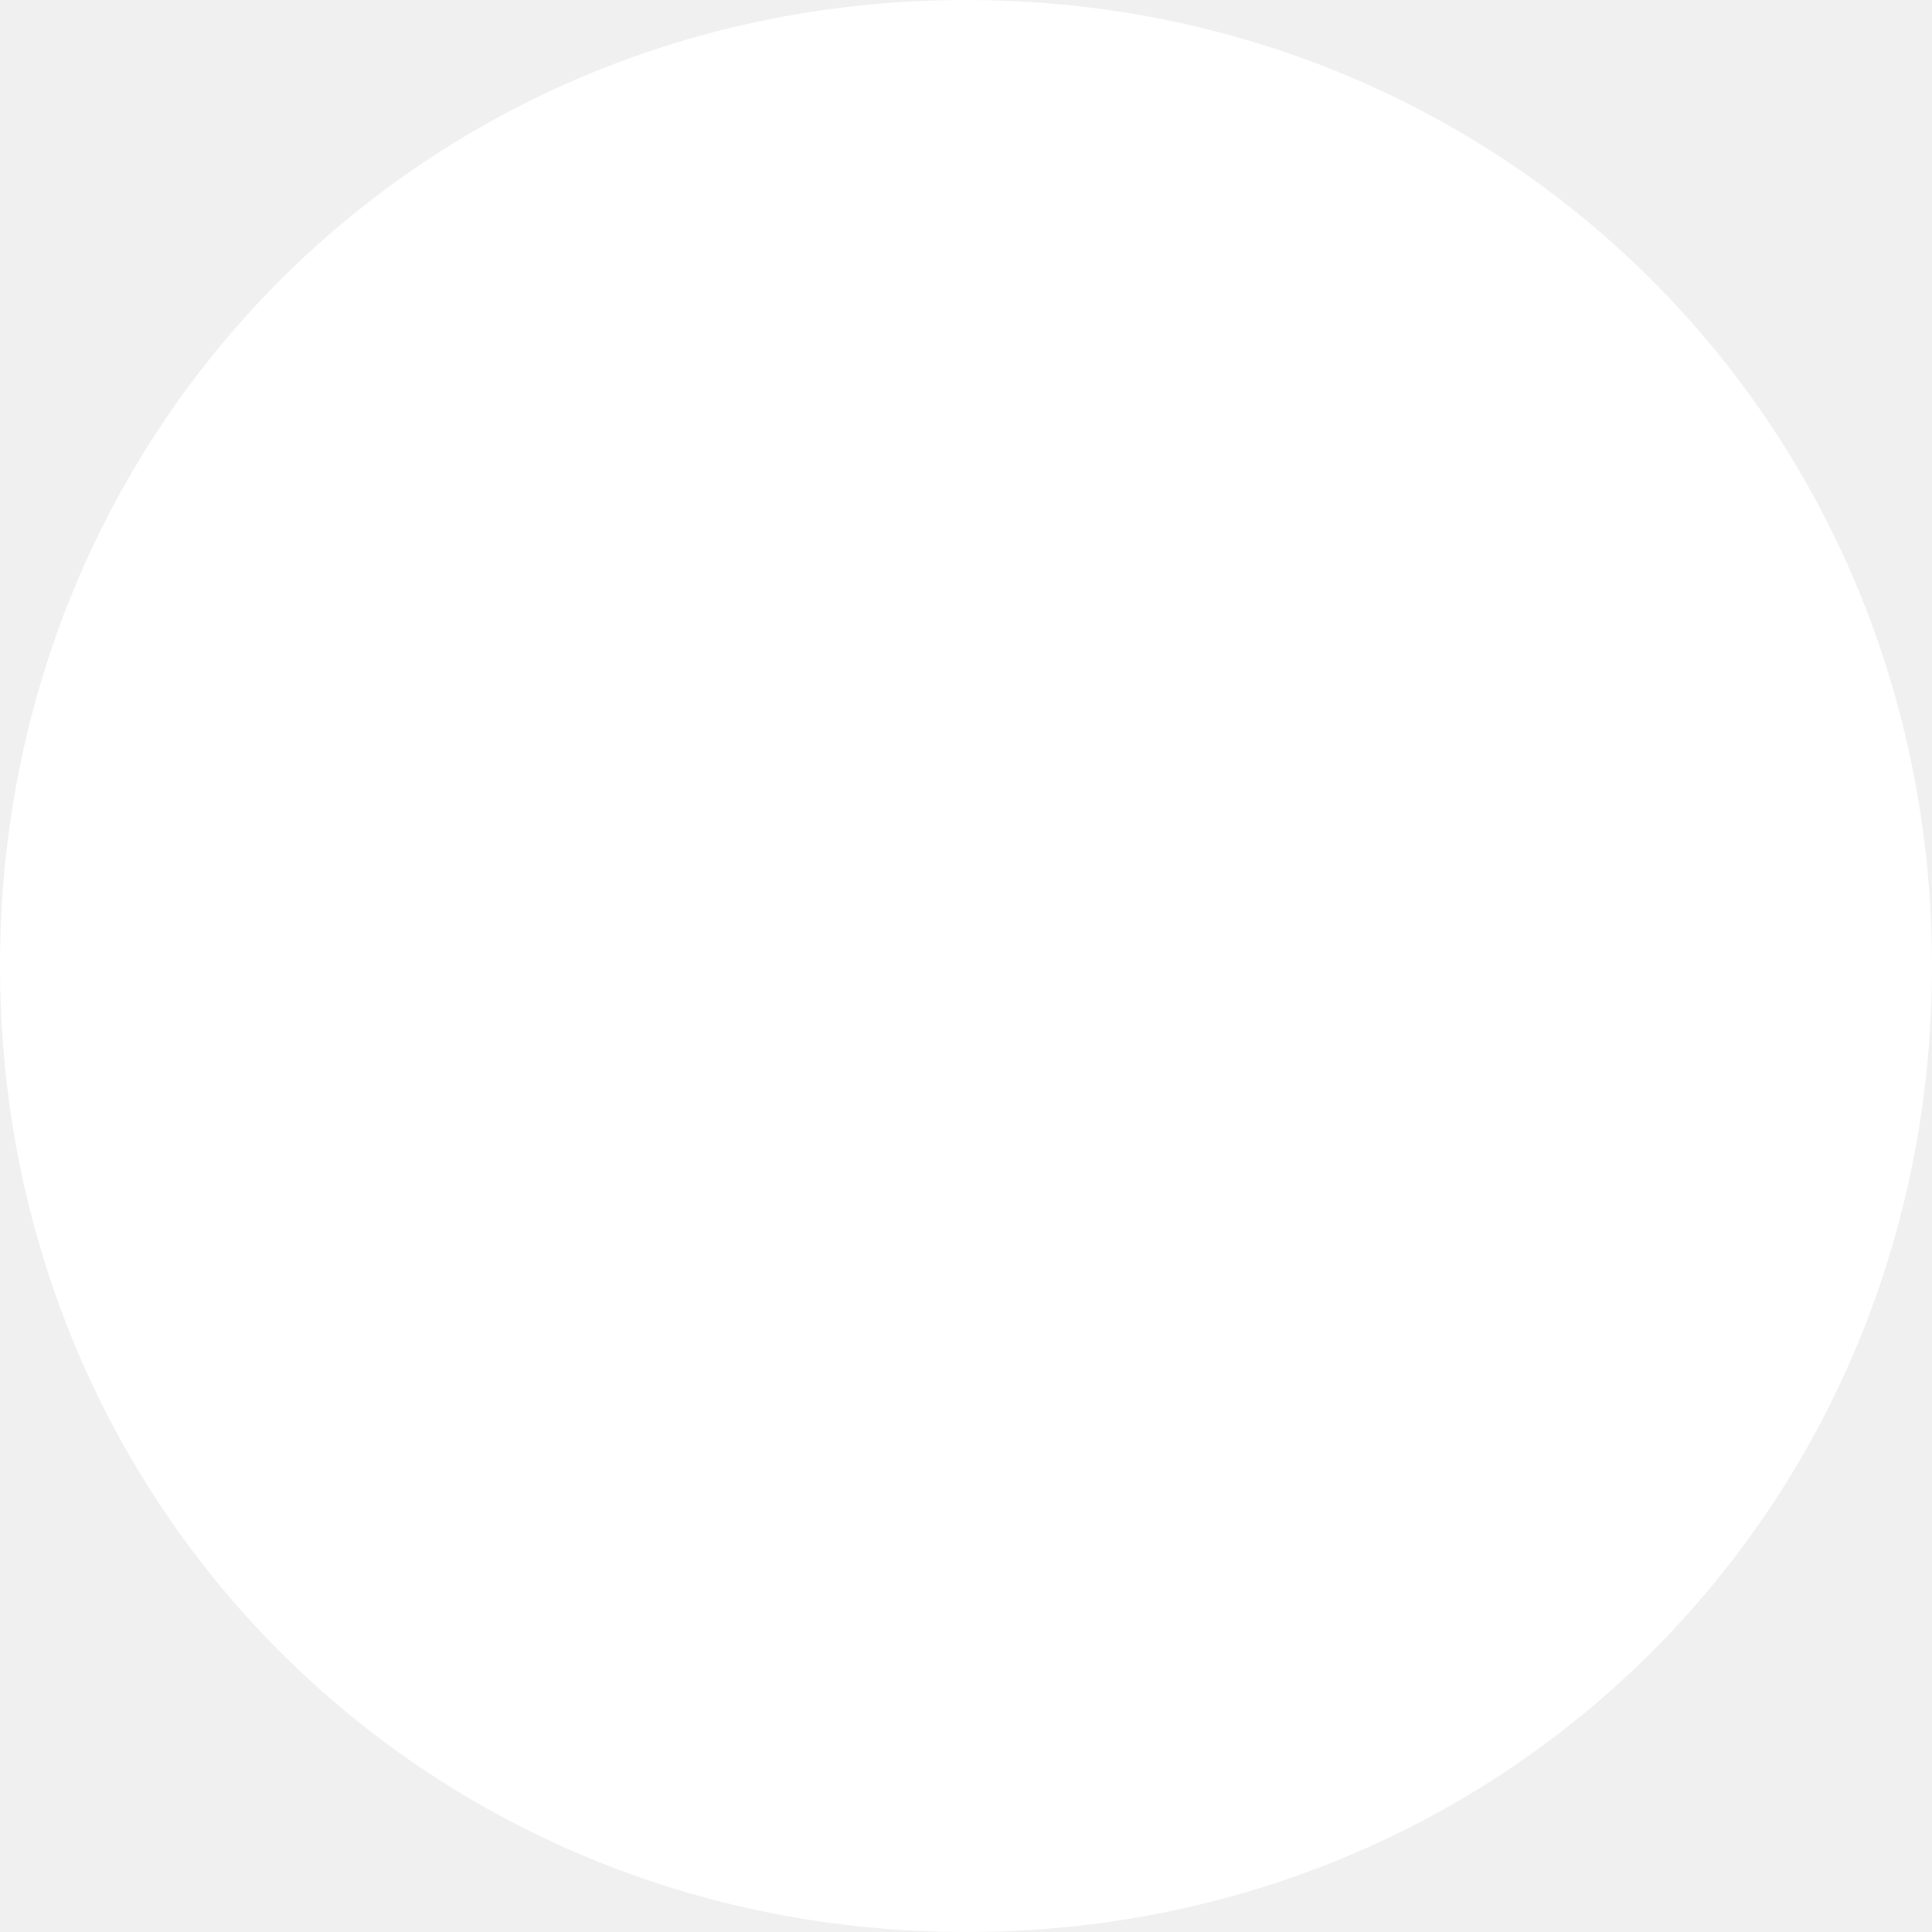
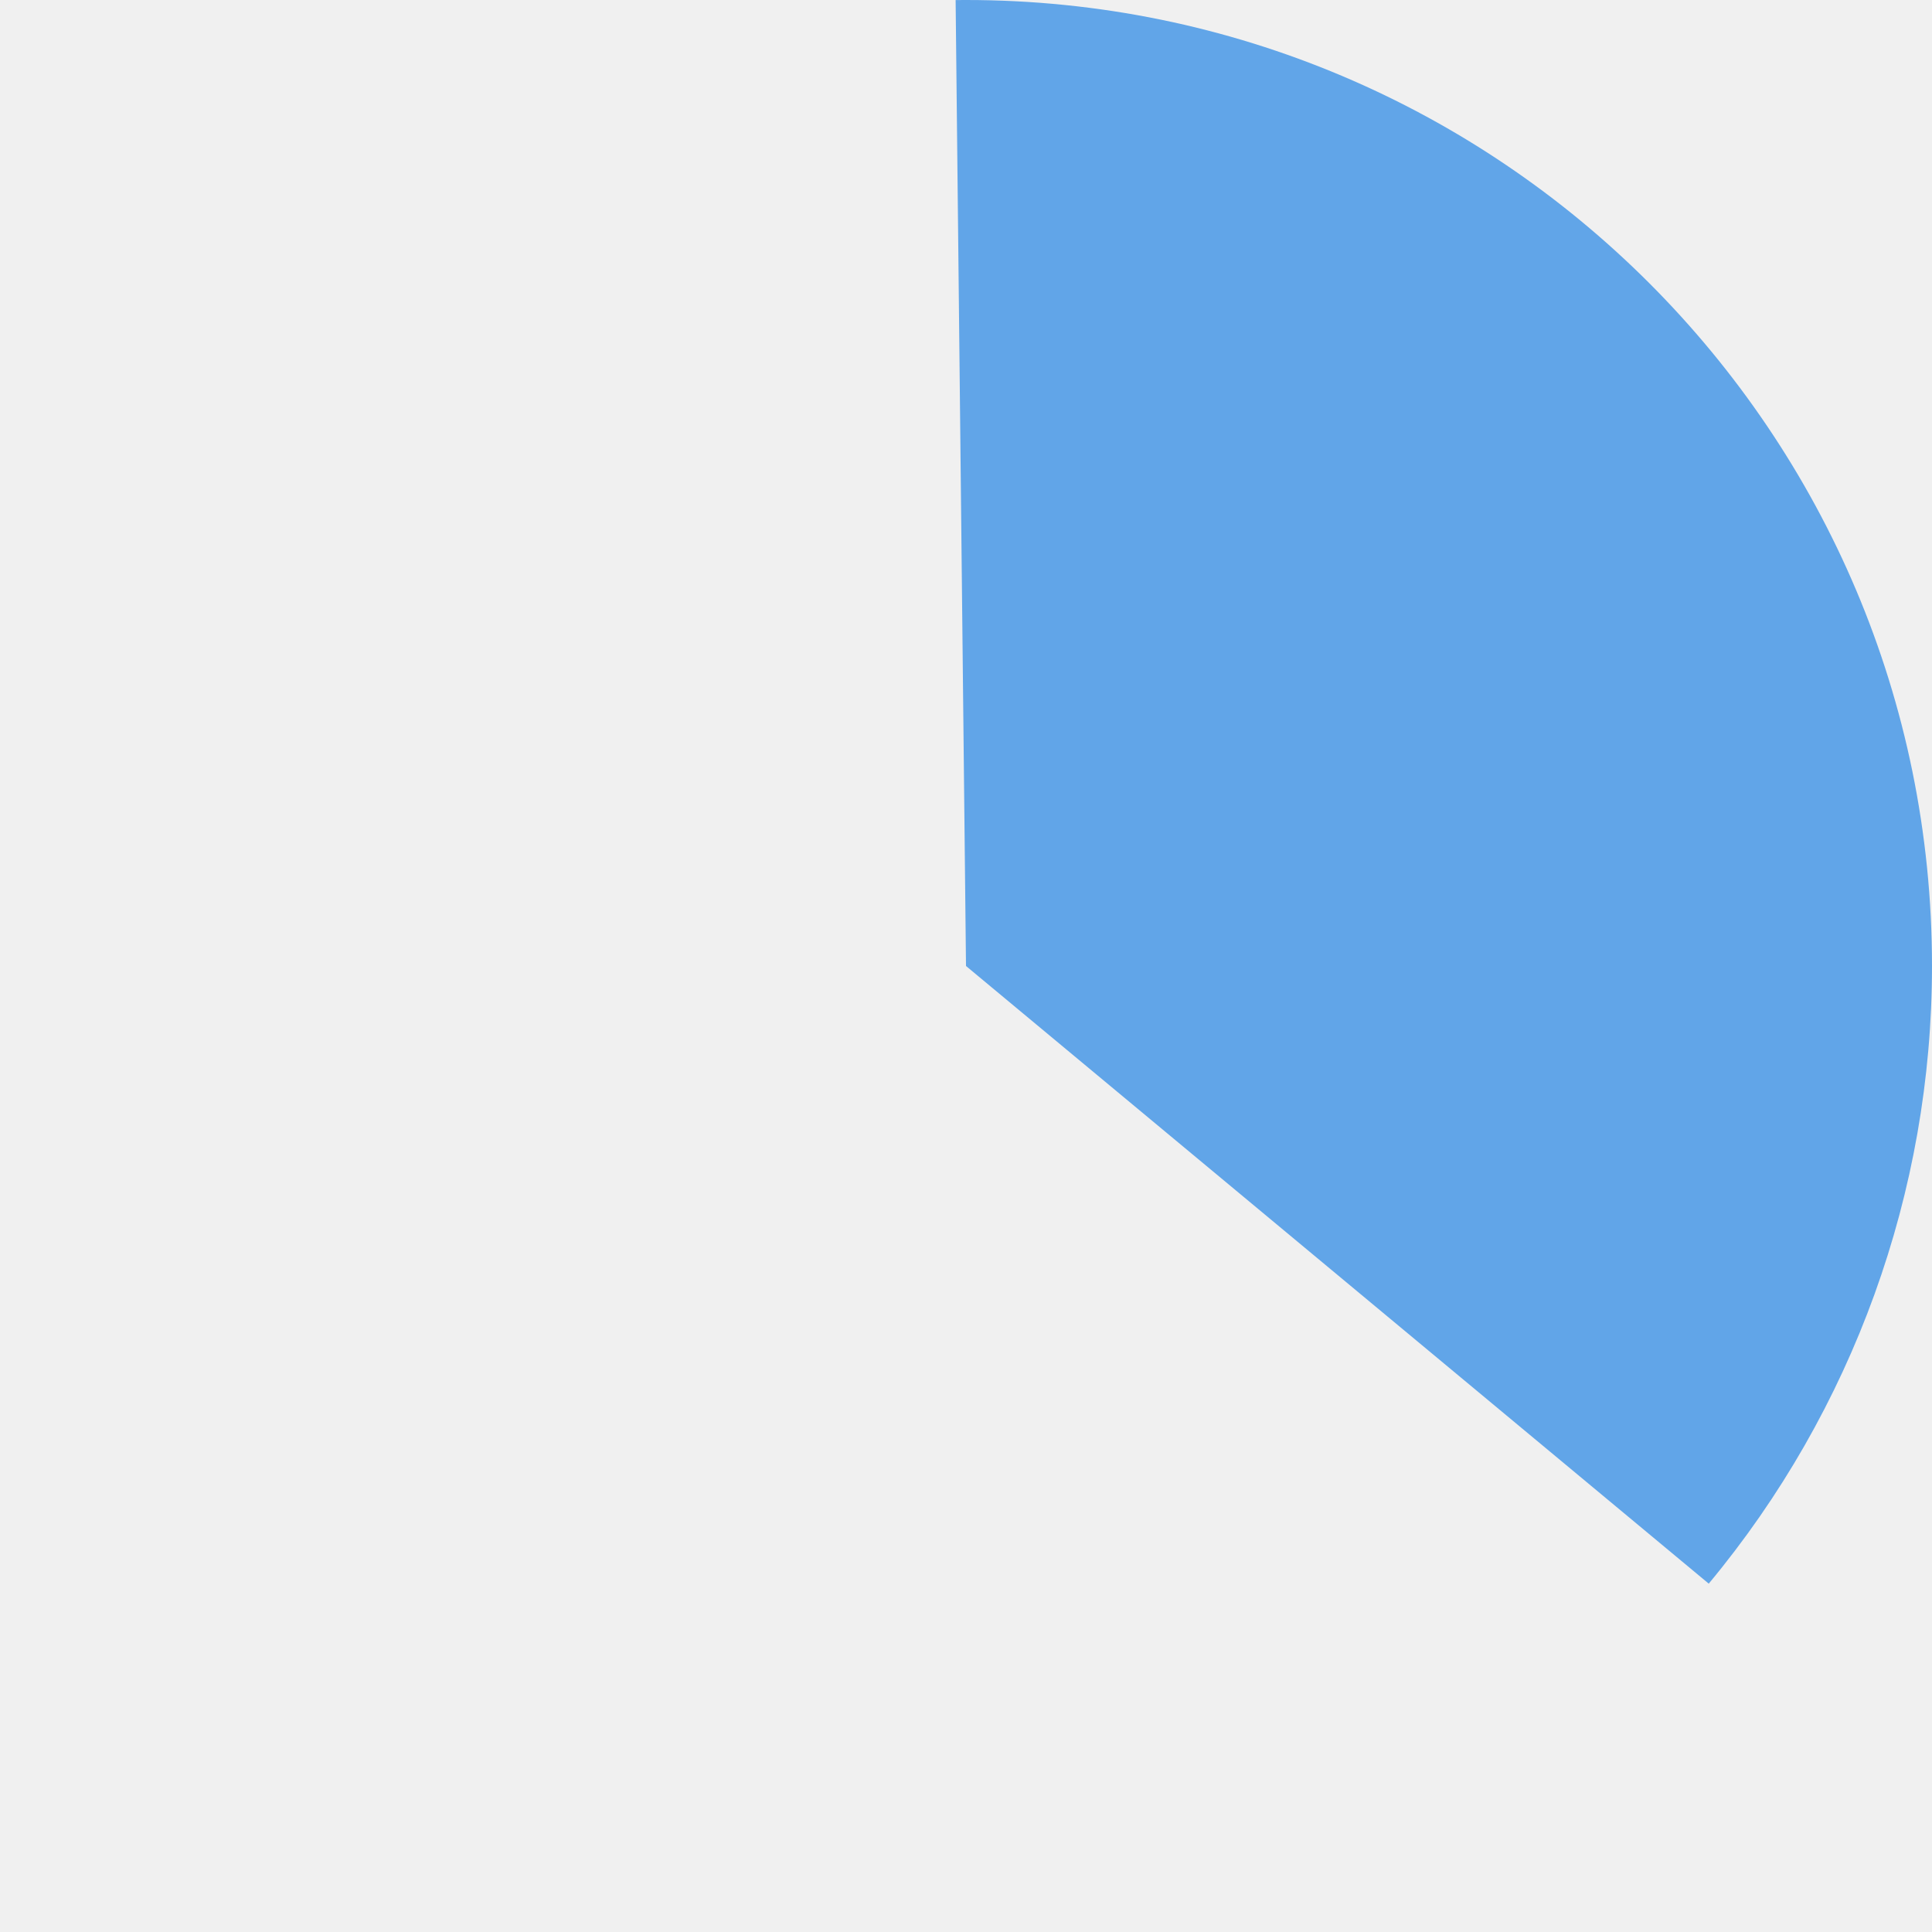
- <svg xmlns="http://www.w3.org/2000/svg" version="1.1" width="105px" height="105px">
-   <g transform="matrix(1 0 0 1 -136 -246 )">
-     <path d="M 188.5 246  C 217.9 246  241 269.1  241 298.5  C 241 327.9  217.9 351  188.5 351  C 159.1 351  136 327.9  136 298.5  C 136 269.1  159.1 246  188.5 246  Z " fill-rule="nonzero" fill="#ffffff" stroke="none" />
+ <svg xmlns="http://www.w3.org/2000/svg" version="1.1" width="140px" height="140px">
+   <g transform="matrix(1 0 0 1 -118 -228 )">
+     <path d="M 188 228  C 226.66 228  258 259.34  258 298  C 258 314.351  252.276 330.185  241.822 342.757  L 188 298  L 187.248 228.004  C 187.499 228.001  187.749 228  188 228  Z " fill-rule="nonzero" fill="#61a5e8" stroke="none" />
  </g>
</svg>
